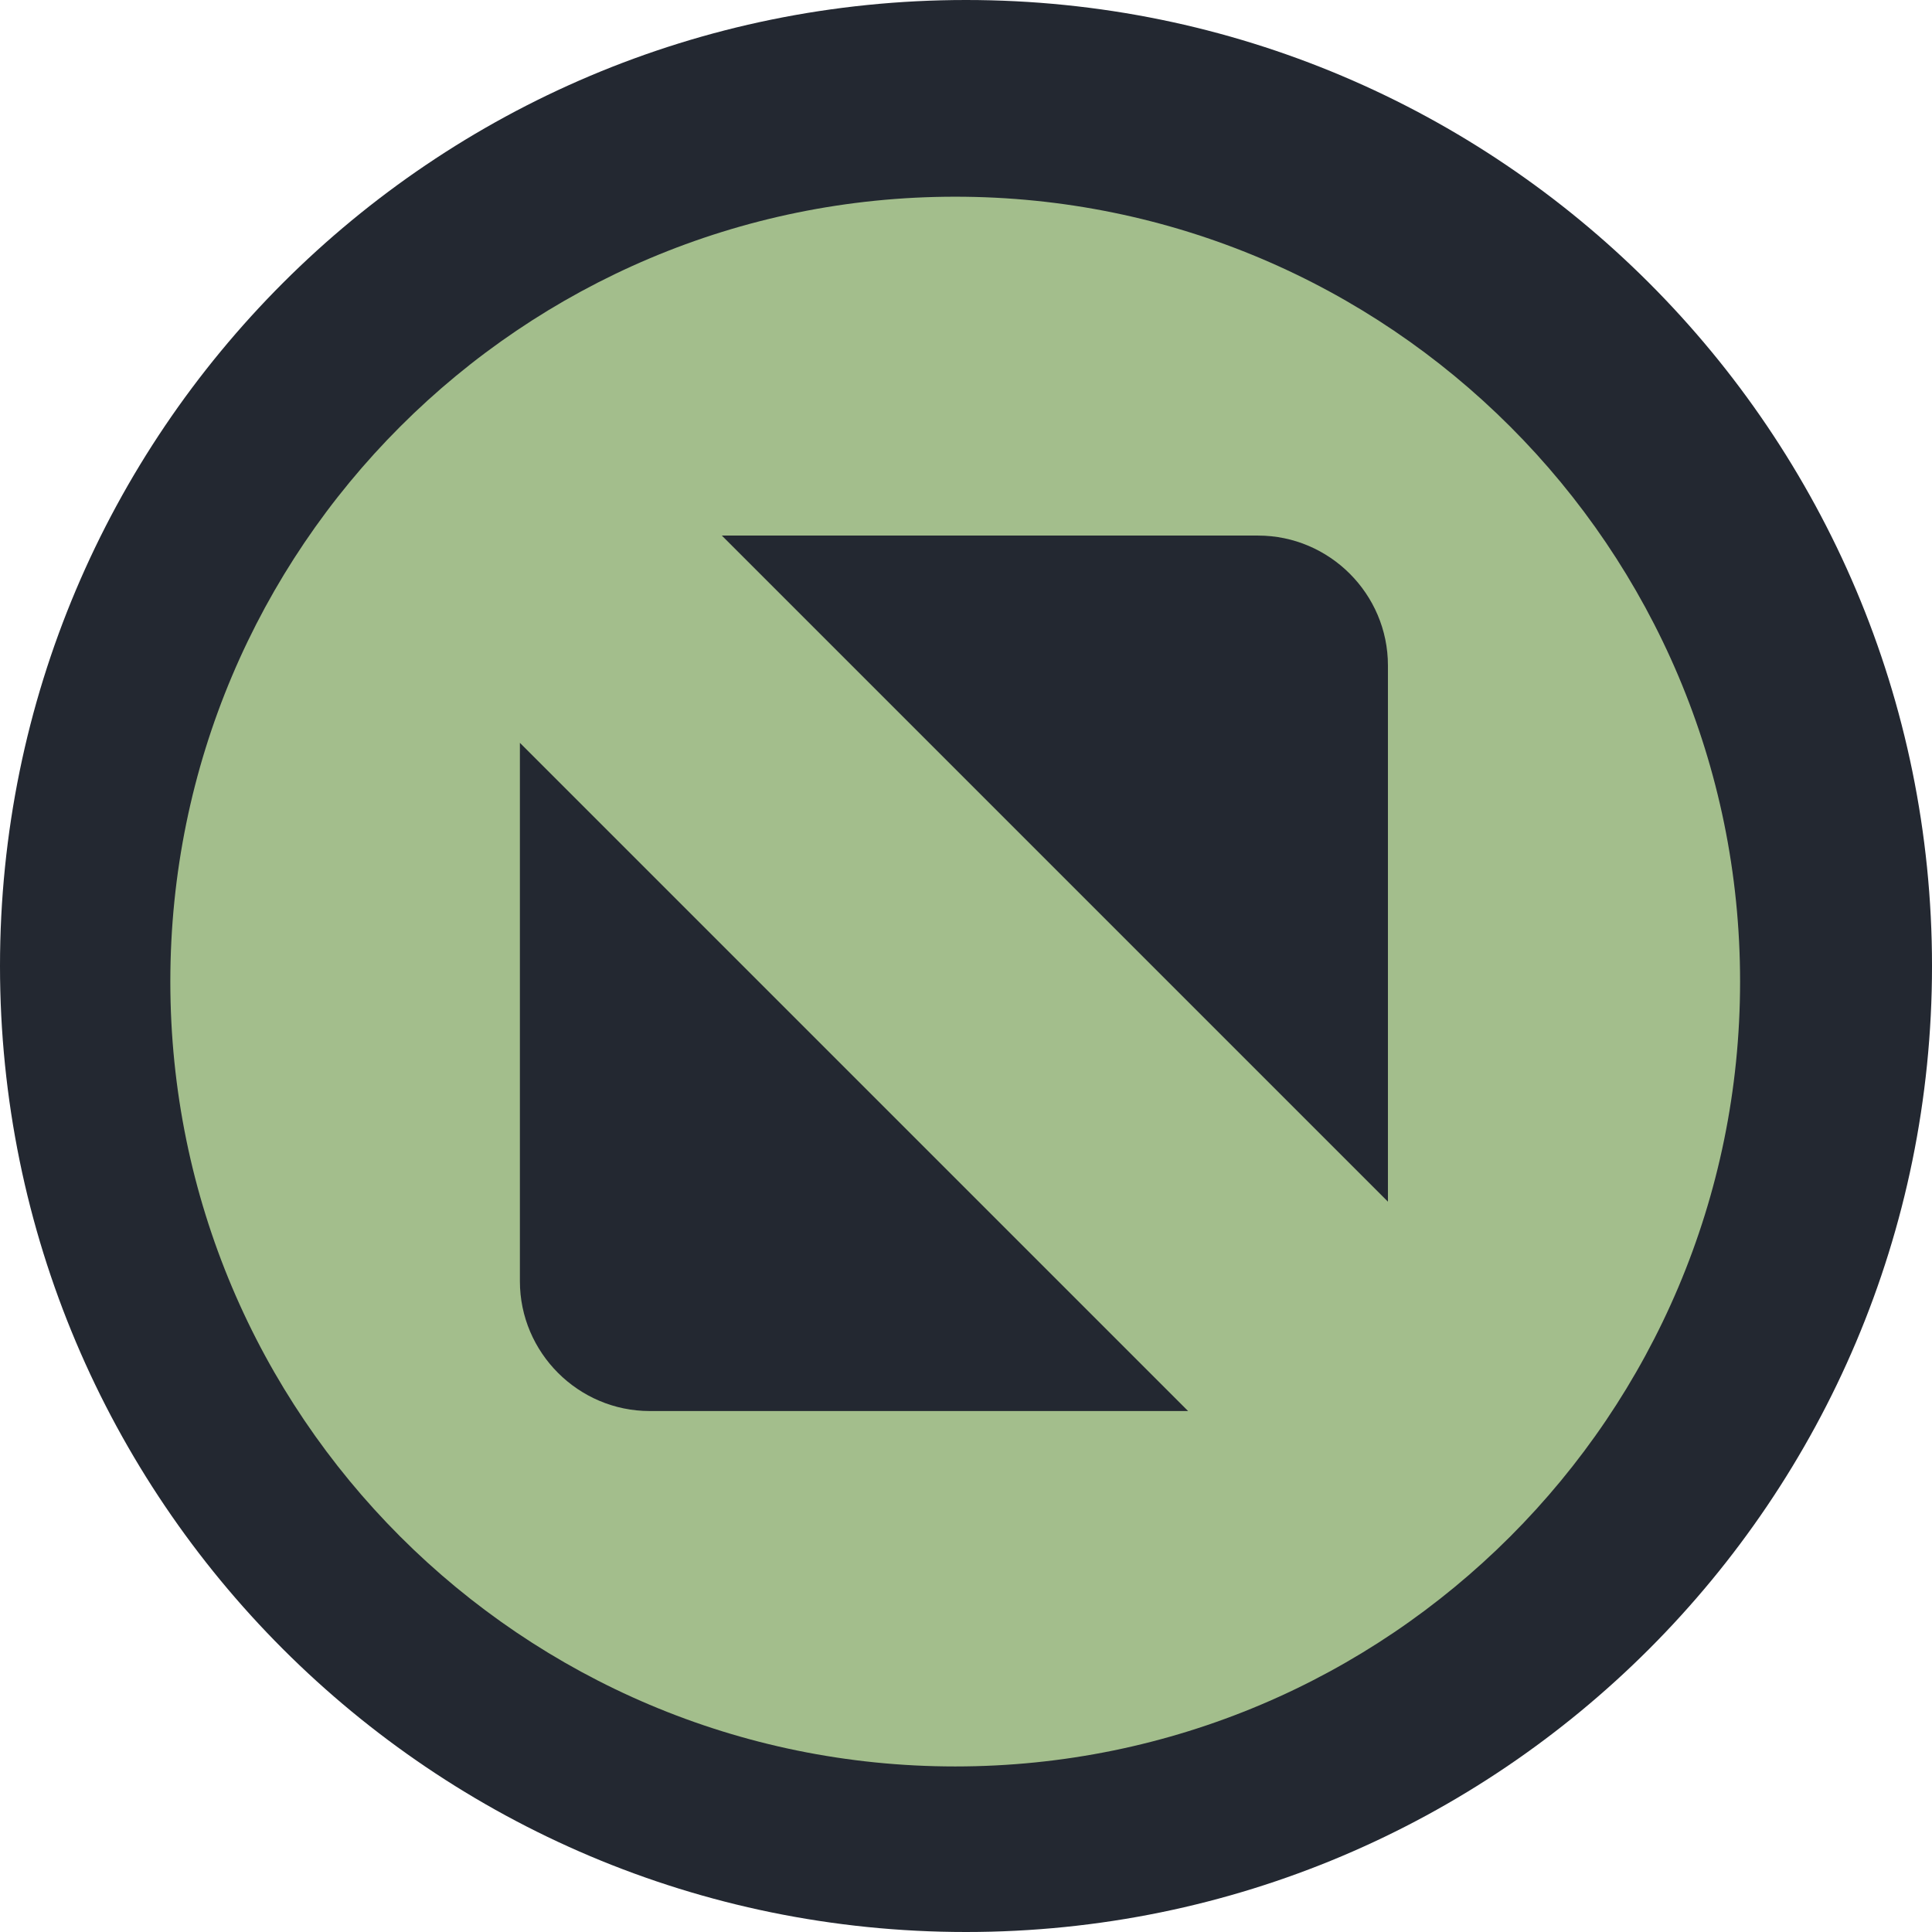
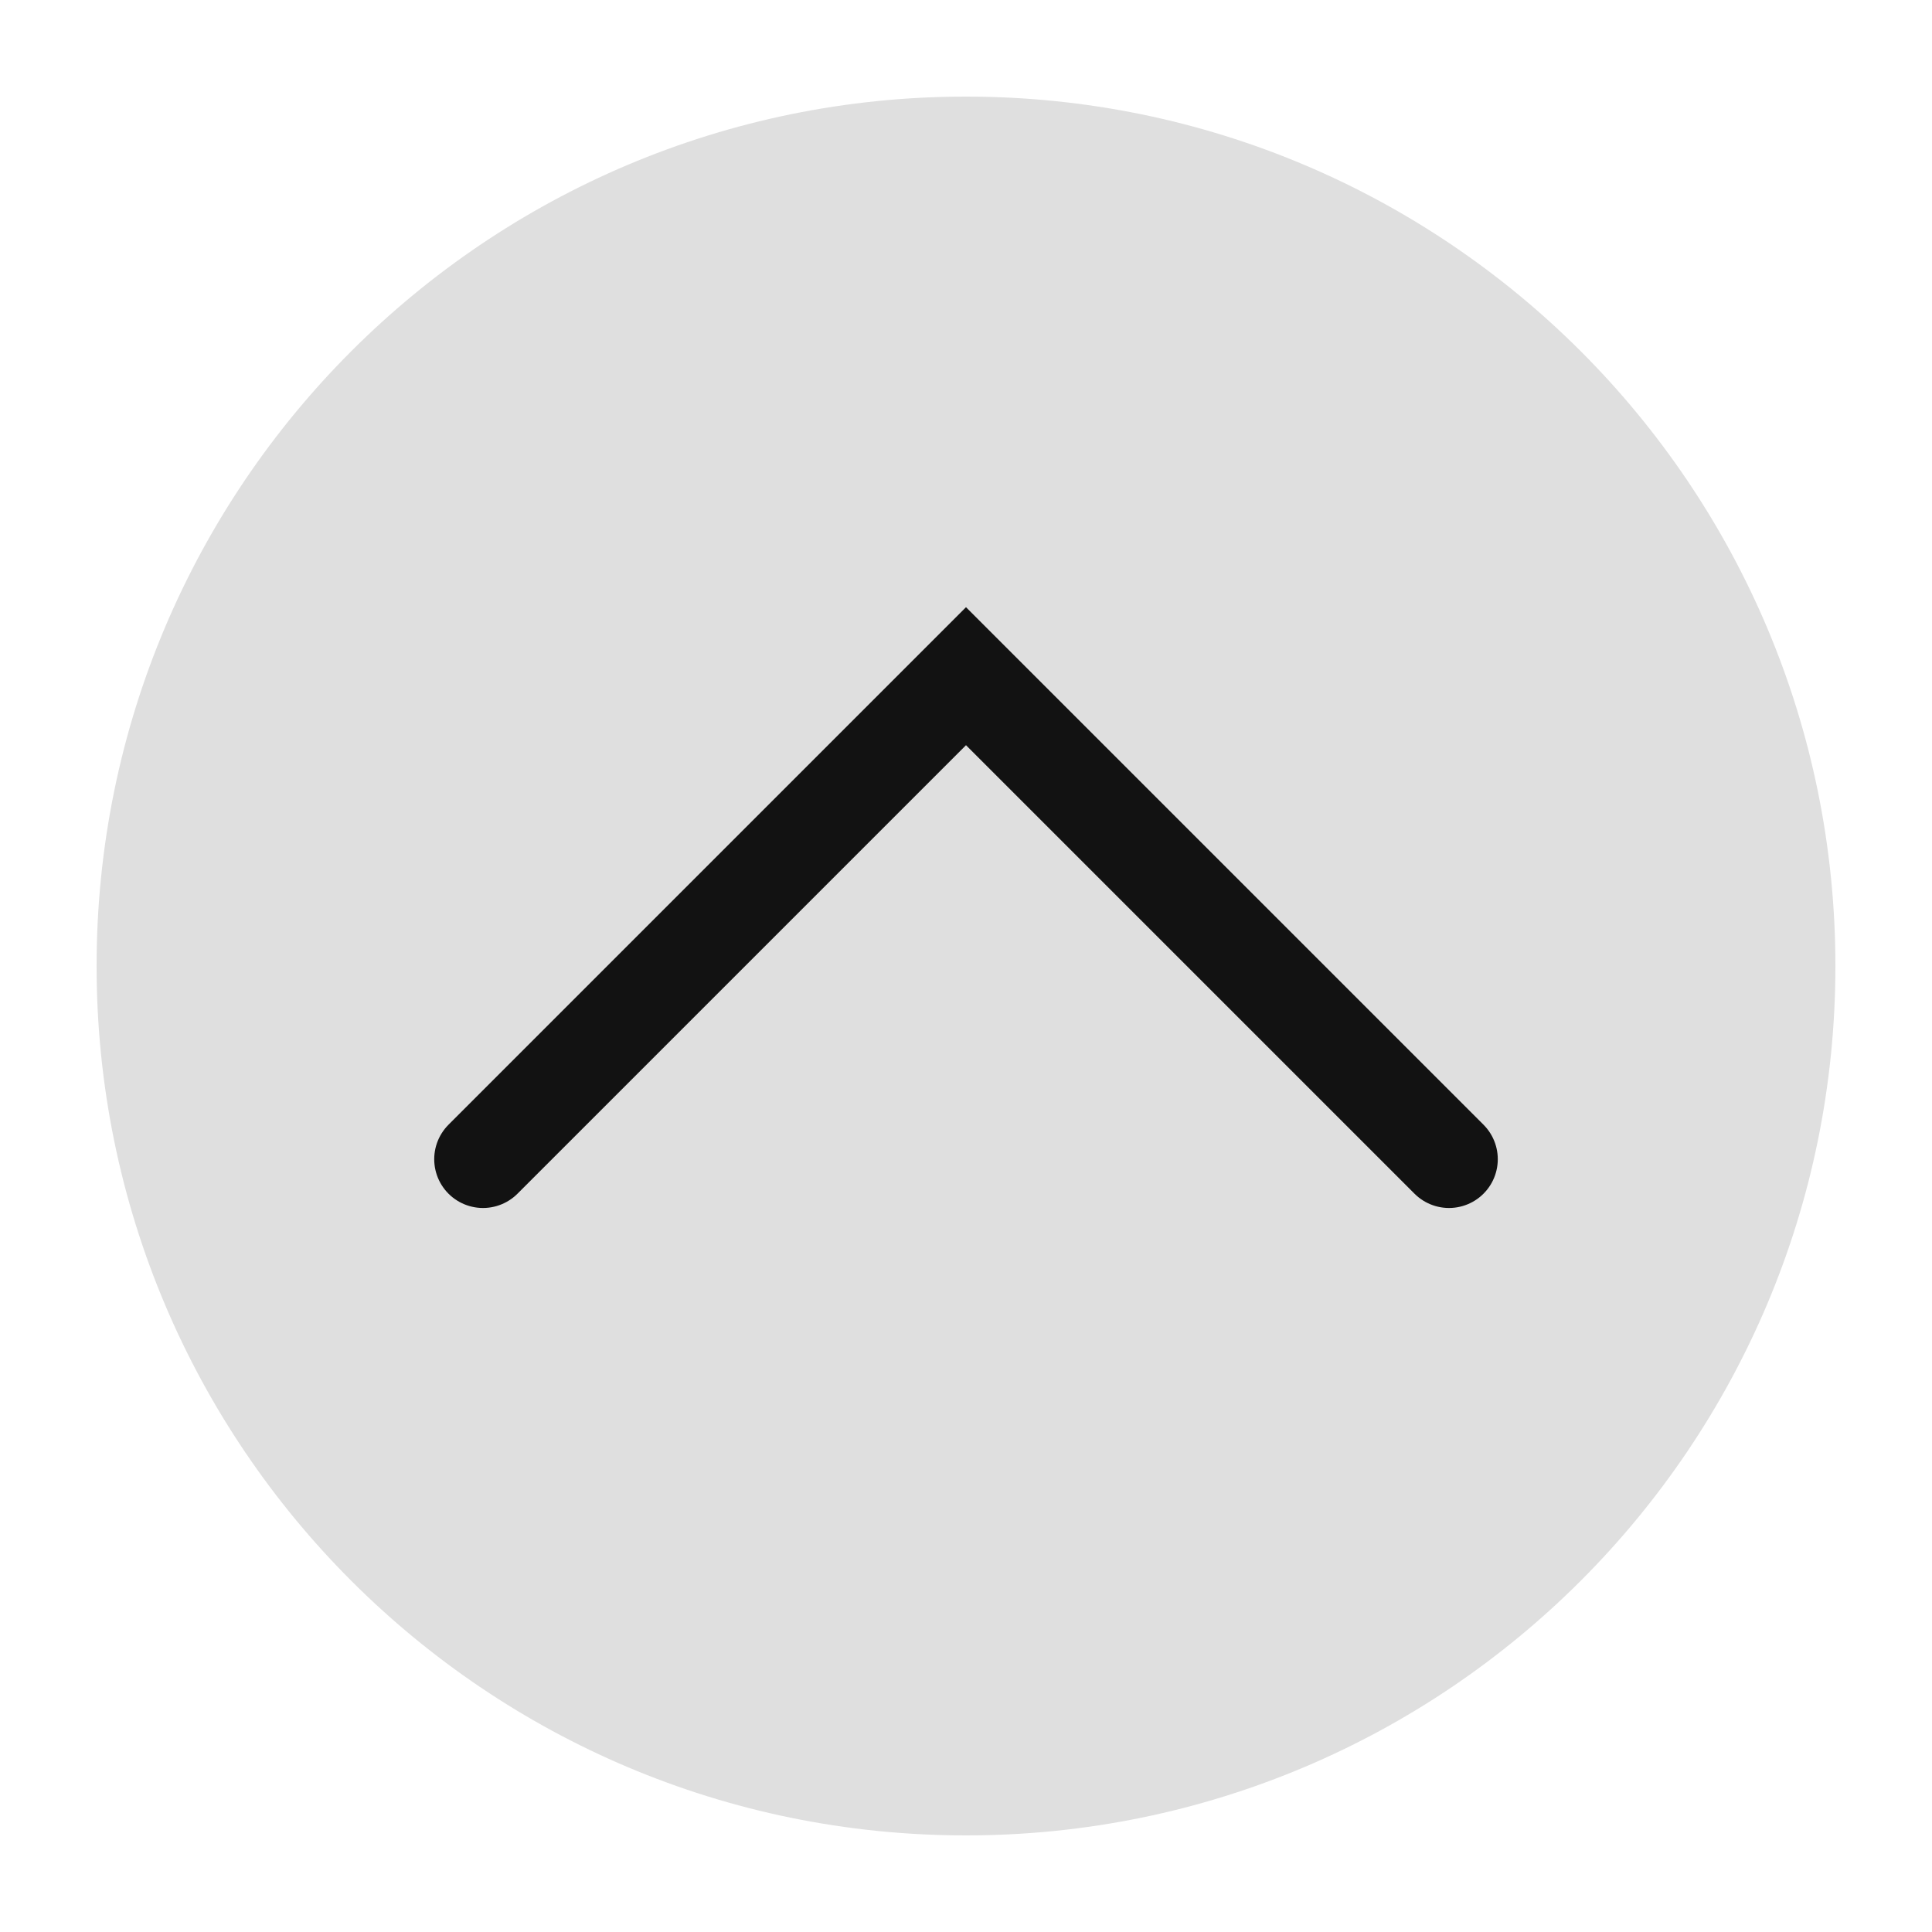
<svg xmlns="http://www.w3.org/2000/svg" viewBox="0 0 50 50" version="1.2" baseProfile="tiny">
  <defs>
</defs>
  <g fill="none" stroke="black" stroke-width="1" fill-rule="evenodd" stroke-linecap="square" stroke-linejoin="bevel">
-     <g fill="#232831" fill-opacity="1" stroke="none" transform="matrix(0.0548323,0,0,-0.0548323,-8.04361,49.8508)" font-family="Noto Sans" font-size="10" font-weight="400" font-style="normal">
-       <path vector-effect="none" fill-rule="evenodd" d="M602.635,-2.721 C854.437,-2.721 1058.57,201.409 1058.57,453.214 C1058.57,705.021 854.437,909.15 602.635,909.15 C350.825,909.15 146.695,705.021 146.695,453.214 C146.695,201.409 350.825,-2.721 602.635,-2.721 " />
+     <g fill="#dfdfdf" fill-opacity="1" stroke="none" transform="matrix(2.5,0,0,2.5,2.5,2.5)" font-family="Noto Sans" font-size="11" font-weight="400" font-style="normal">
+       <circle cx="9" cy="9" r="9" />
    </g>
-     <g fill="#a3be8c" fill-opacity="1" stroke="none" transform="matrix(0.0548323,0,0,-0.0548323,-8.04361,49.8508)" font-family="Noto Sans" font-size="10" font-weight="400" font-style="normal">
-       <path vector-effect="none" fill-rule="evenodd" d="M597.538,75.416 C802.13,75.416 967.984,241.274 967.984,445.865 C967.984,650.458 802.129,816.312 597.538,816.312 C392.943,816.312 227.088,650.458 227.088,445.865 C227.088,241.274 392.943,75.416 597.538,75.416 " />
+     <g fill="none" stroke="#121212" stroke-opacity="1" stroke-width="1.01" stroke-linecap="round" stroke-linejoin="miter" stroke-miterlimit="2" transform="matrix(2.5,0,0,2.5,2.5,2.5)" font-family="Noto Sans" font-size="11" font-weight="400" font-style="normal">
+       <polyline fill="none" vector-effect="none" points="4,11 9,6 14,11 " />
    </g>
-     <g fill="#232831" fill-opacity="1" stroke="none" transform="matrix(0.0548323,0,0,-0.0548323,-8.04361,49.8508)" font-family="Noto Sans" font-size="10" font-weight="400" font-style="normal">
-       <path vector-effect="none" fill-rule="evenodd" d="M487.391,656.368 L740.496,656.368 C774.198,656.368 801.775,628.791 801.775,595.086 L801.775,341.983 L487.391,656.368 M707.46,243.166 L453.357,243.166 C419.651,243.166 392.077,270.74 392.077,304.445 L392.077,558.549 L707.46,243.166" />
-     </g>
-     <g fill="none" stroke="#000000" stroke-opacity="1" stroke-width="1" stroke-linecap="square" stroke-linejoin="bevel" transform="matrix(1,0,0,1,0,0)" font-family="Noto Sans" font-size="10" font-weight="400" font-style="normal">
+     <g fill="none" stroke="#000000" stroke-opacity="1" stroke-width="1" stroke-linecap="square" stroke-linejoin="bevel" transform="matrix(1,0,0,1,0,0)" font-family="Noto Sans" font-size="11" font-weight="400" font-style="normal">
</g>
  </g>
</svg>
